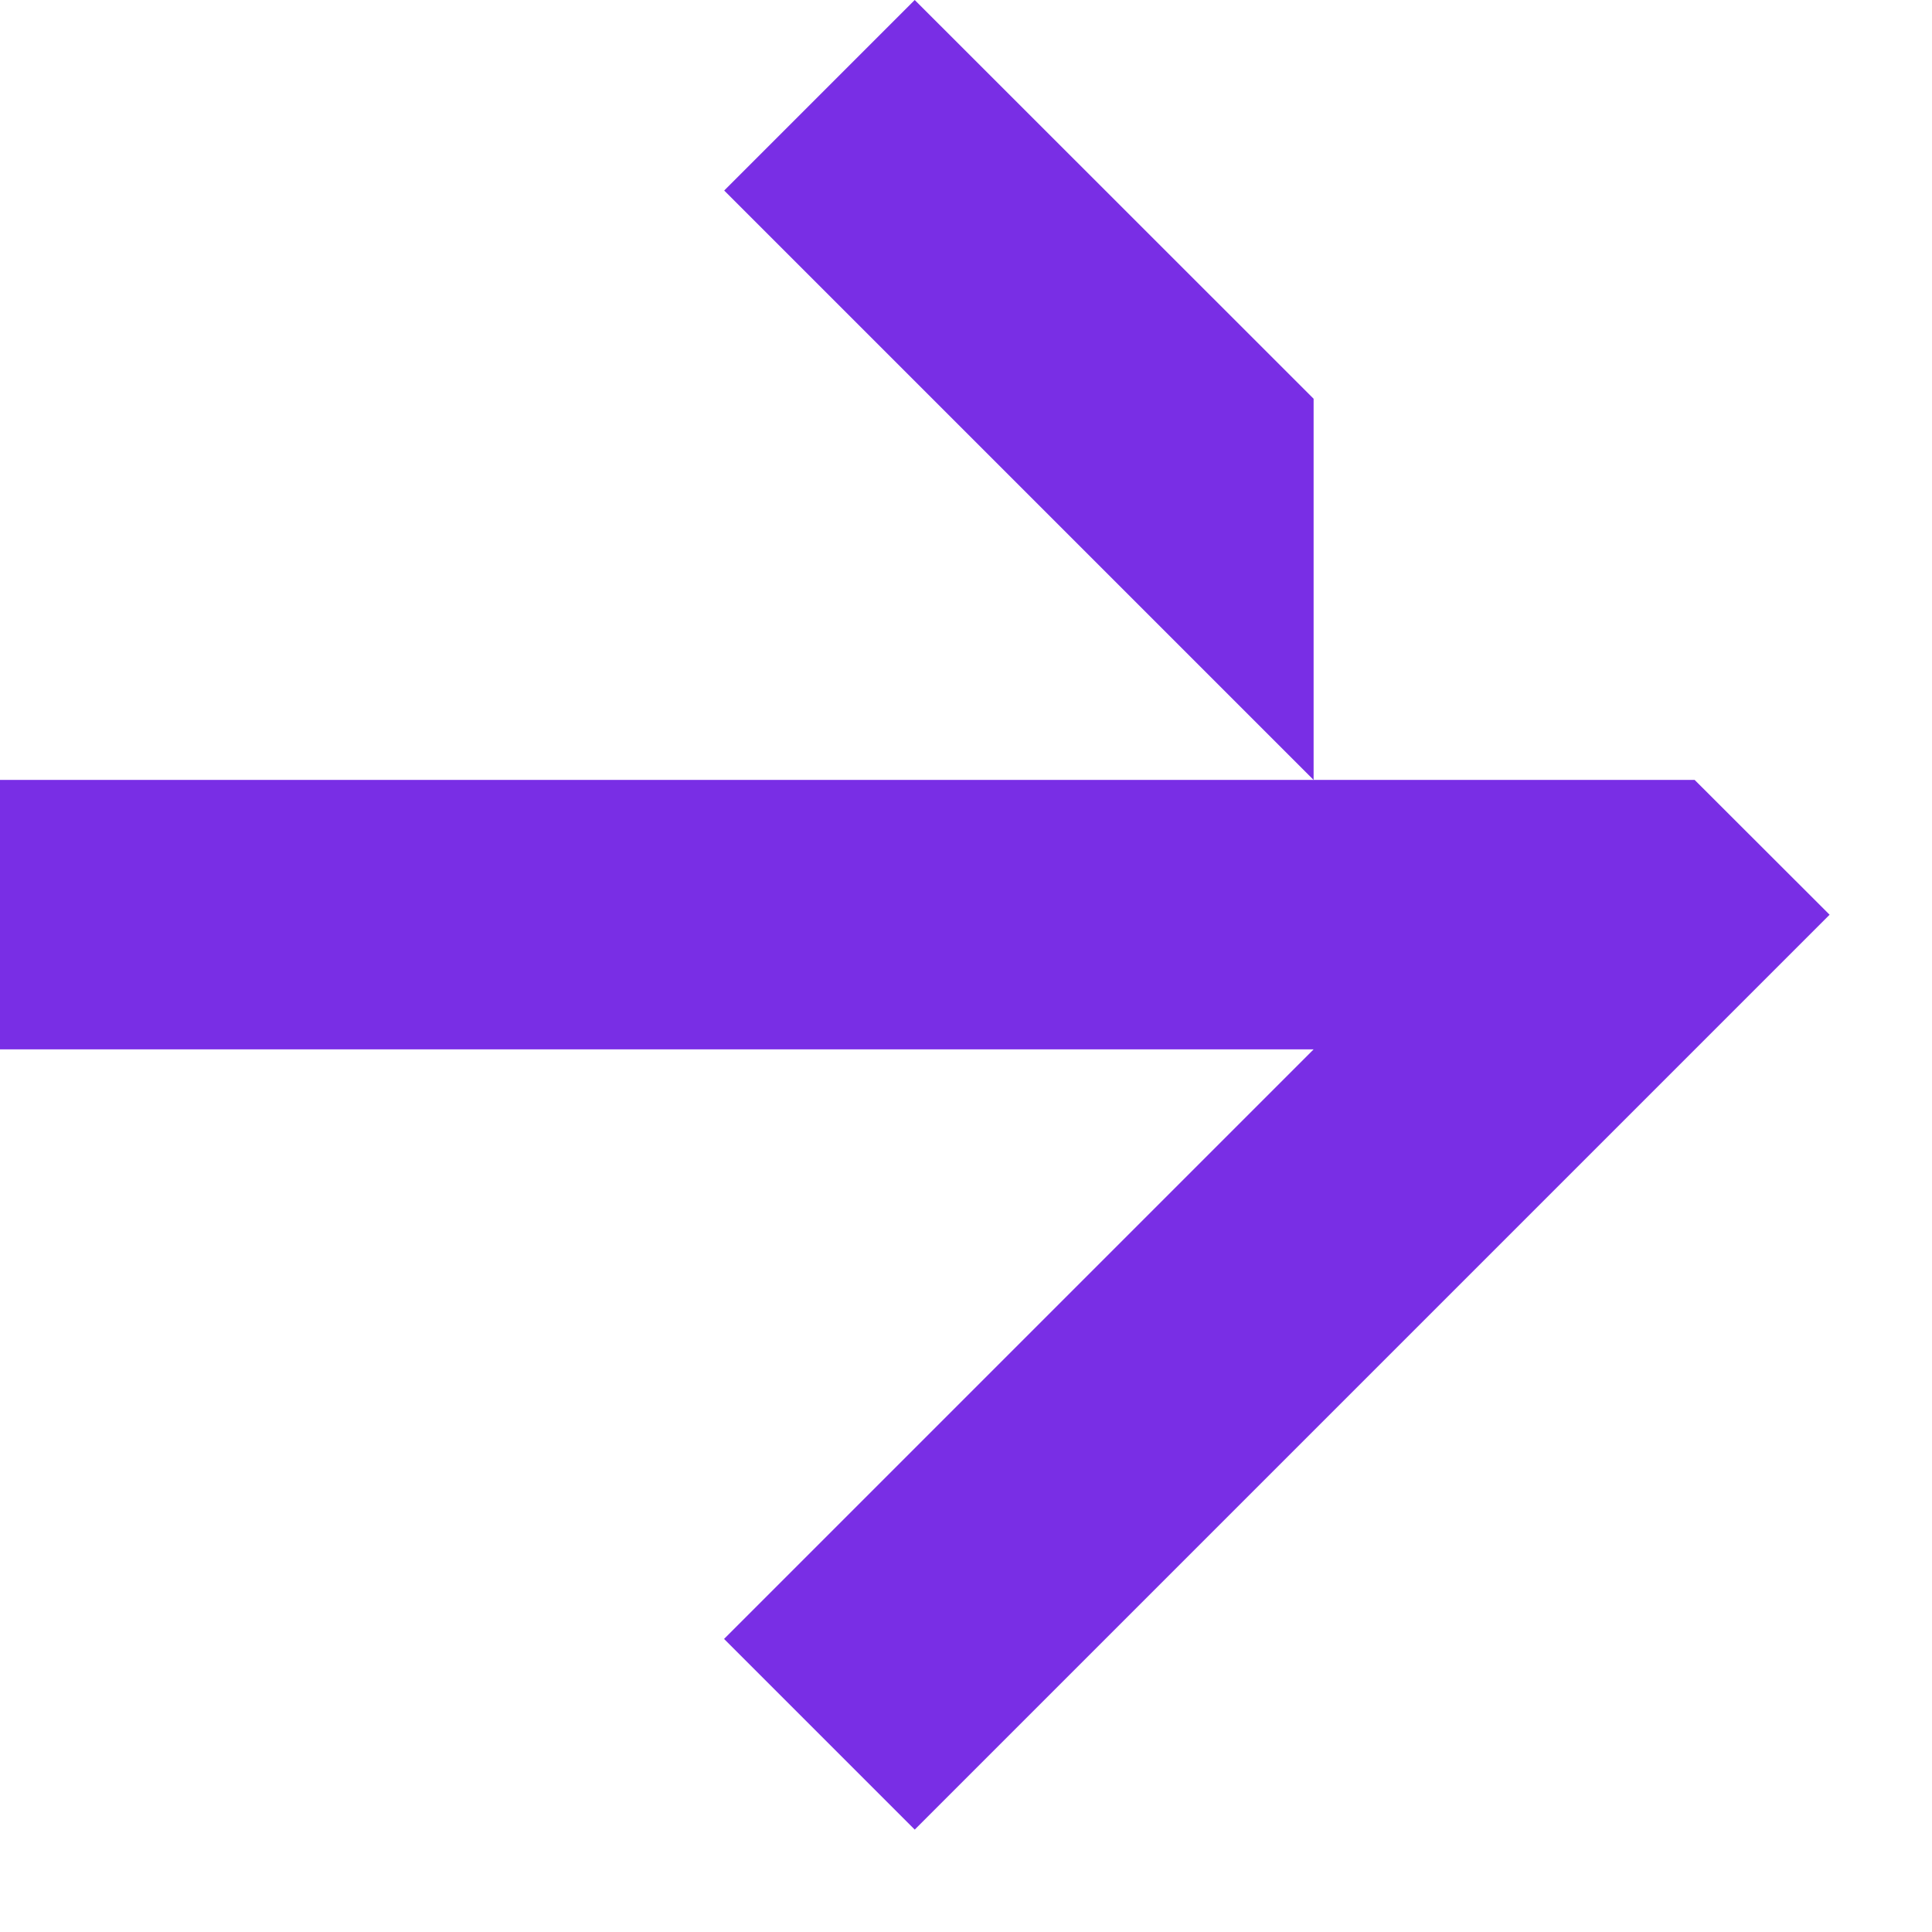
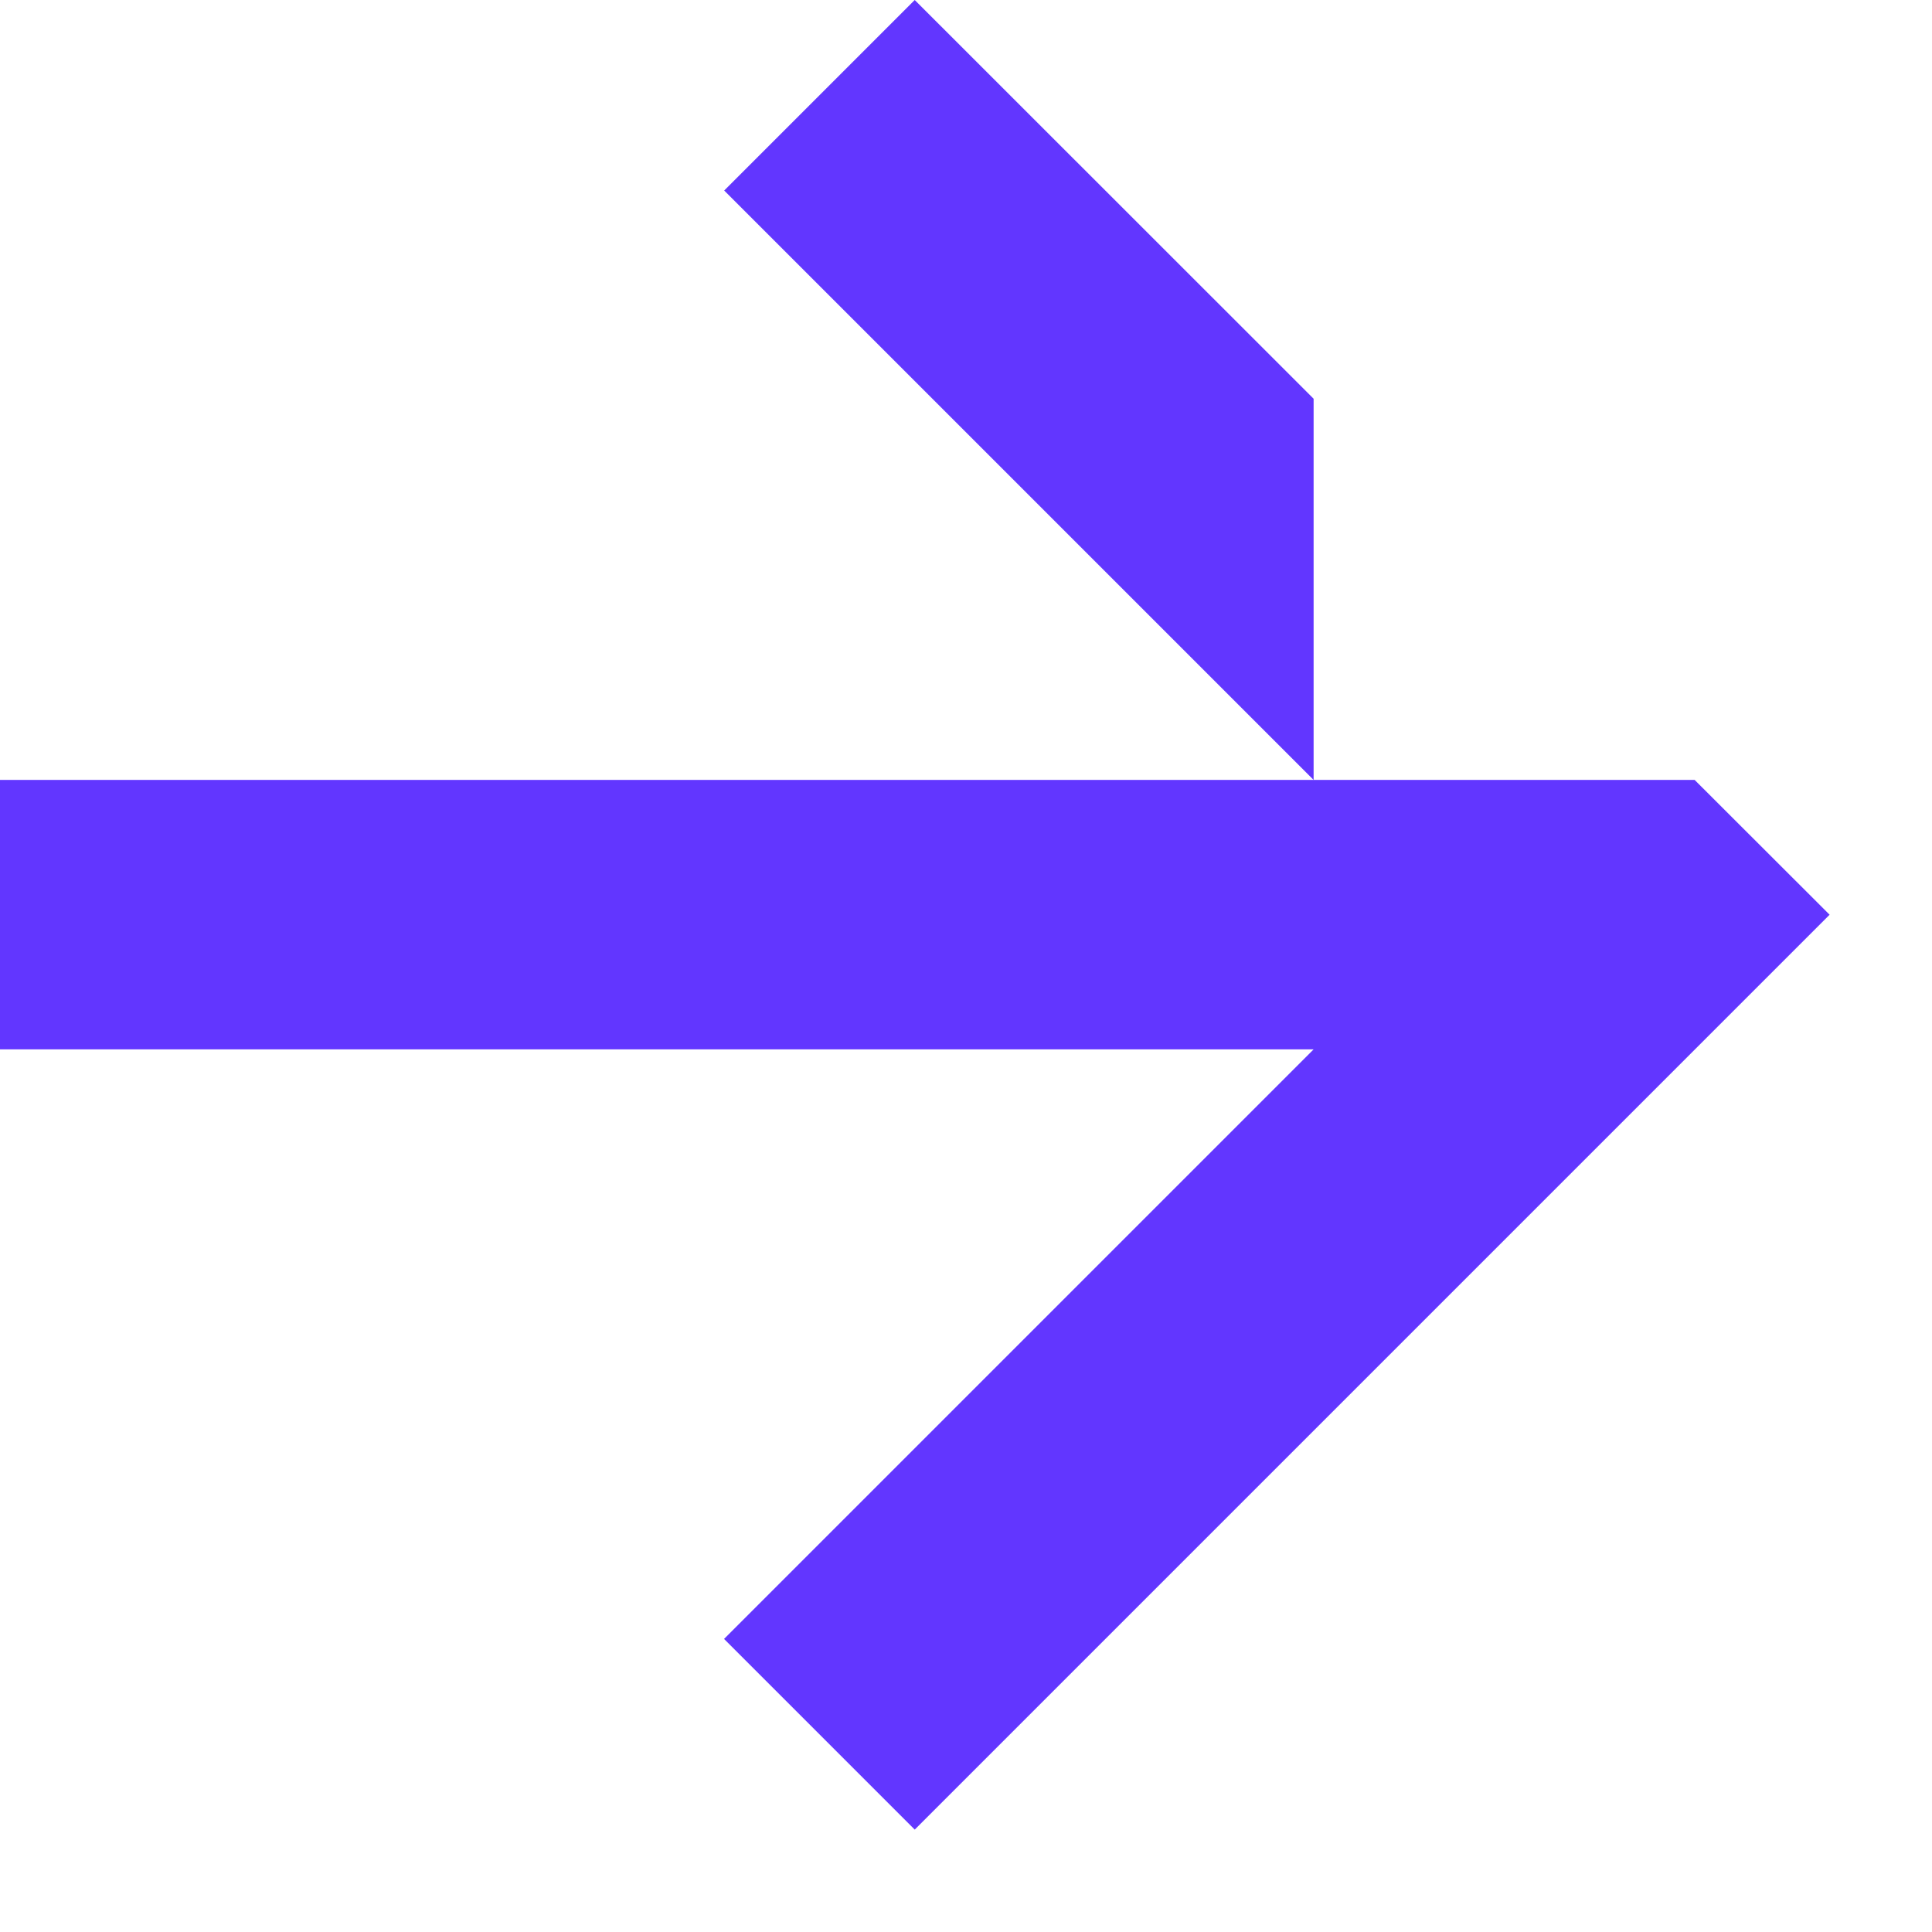
<svg xmlns="http://www.w3.org/2000/svg" width="13px" height="13px" viewBox="0 0 13 13" version="1.1">
  <defs />
  <g id="desktop" stroke="none" stroke-width="1" fill="none" fill-rule="evenodd">
-     <g id="01_Home" transform="translate(-1202, -1930)" fill="#792ee5">
+     <g id="01_Home" transform="translate(-1202, -1930)" fill="#6236ff">
      <g id="community" transform="translate(-18, 1075)">
        <g id="newsletter" transform="translate(740, 843)">
          <g id="Page-1" transform="translate(480, 12)">
            <polygon id="Fill-1" points="4.873 1.282 8.839 5.248 8.839 2.683 6.155 0" />
            <polygon id="Fill-2" points="8.839 5.248 -0 5.248 -0 7.061 8.839 7.061 4.872 11.028 6.155 12.311 12.311 6.155 11.403 5.248" />
          </g>
        </g>
      </g>
    </g>
  </g>
</svg>
